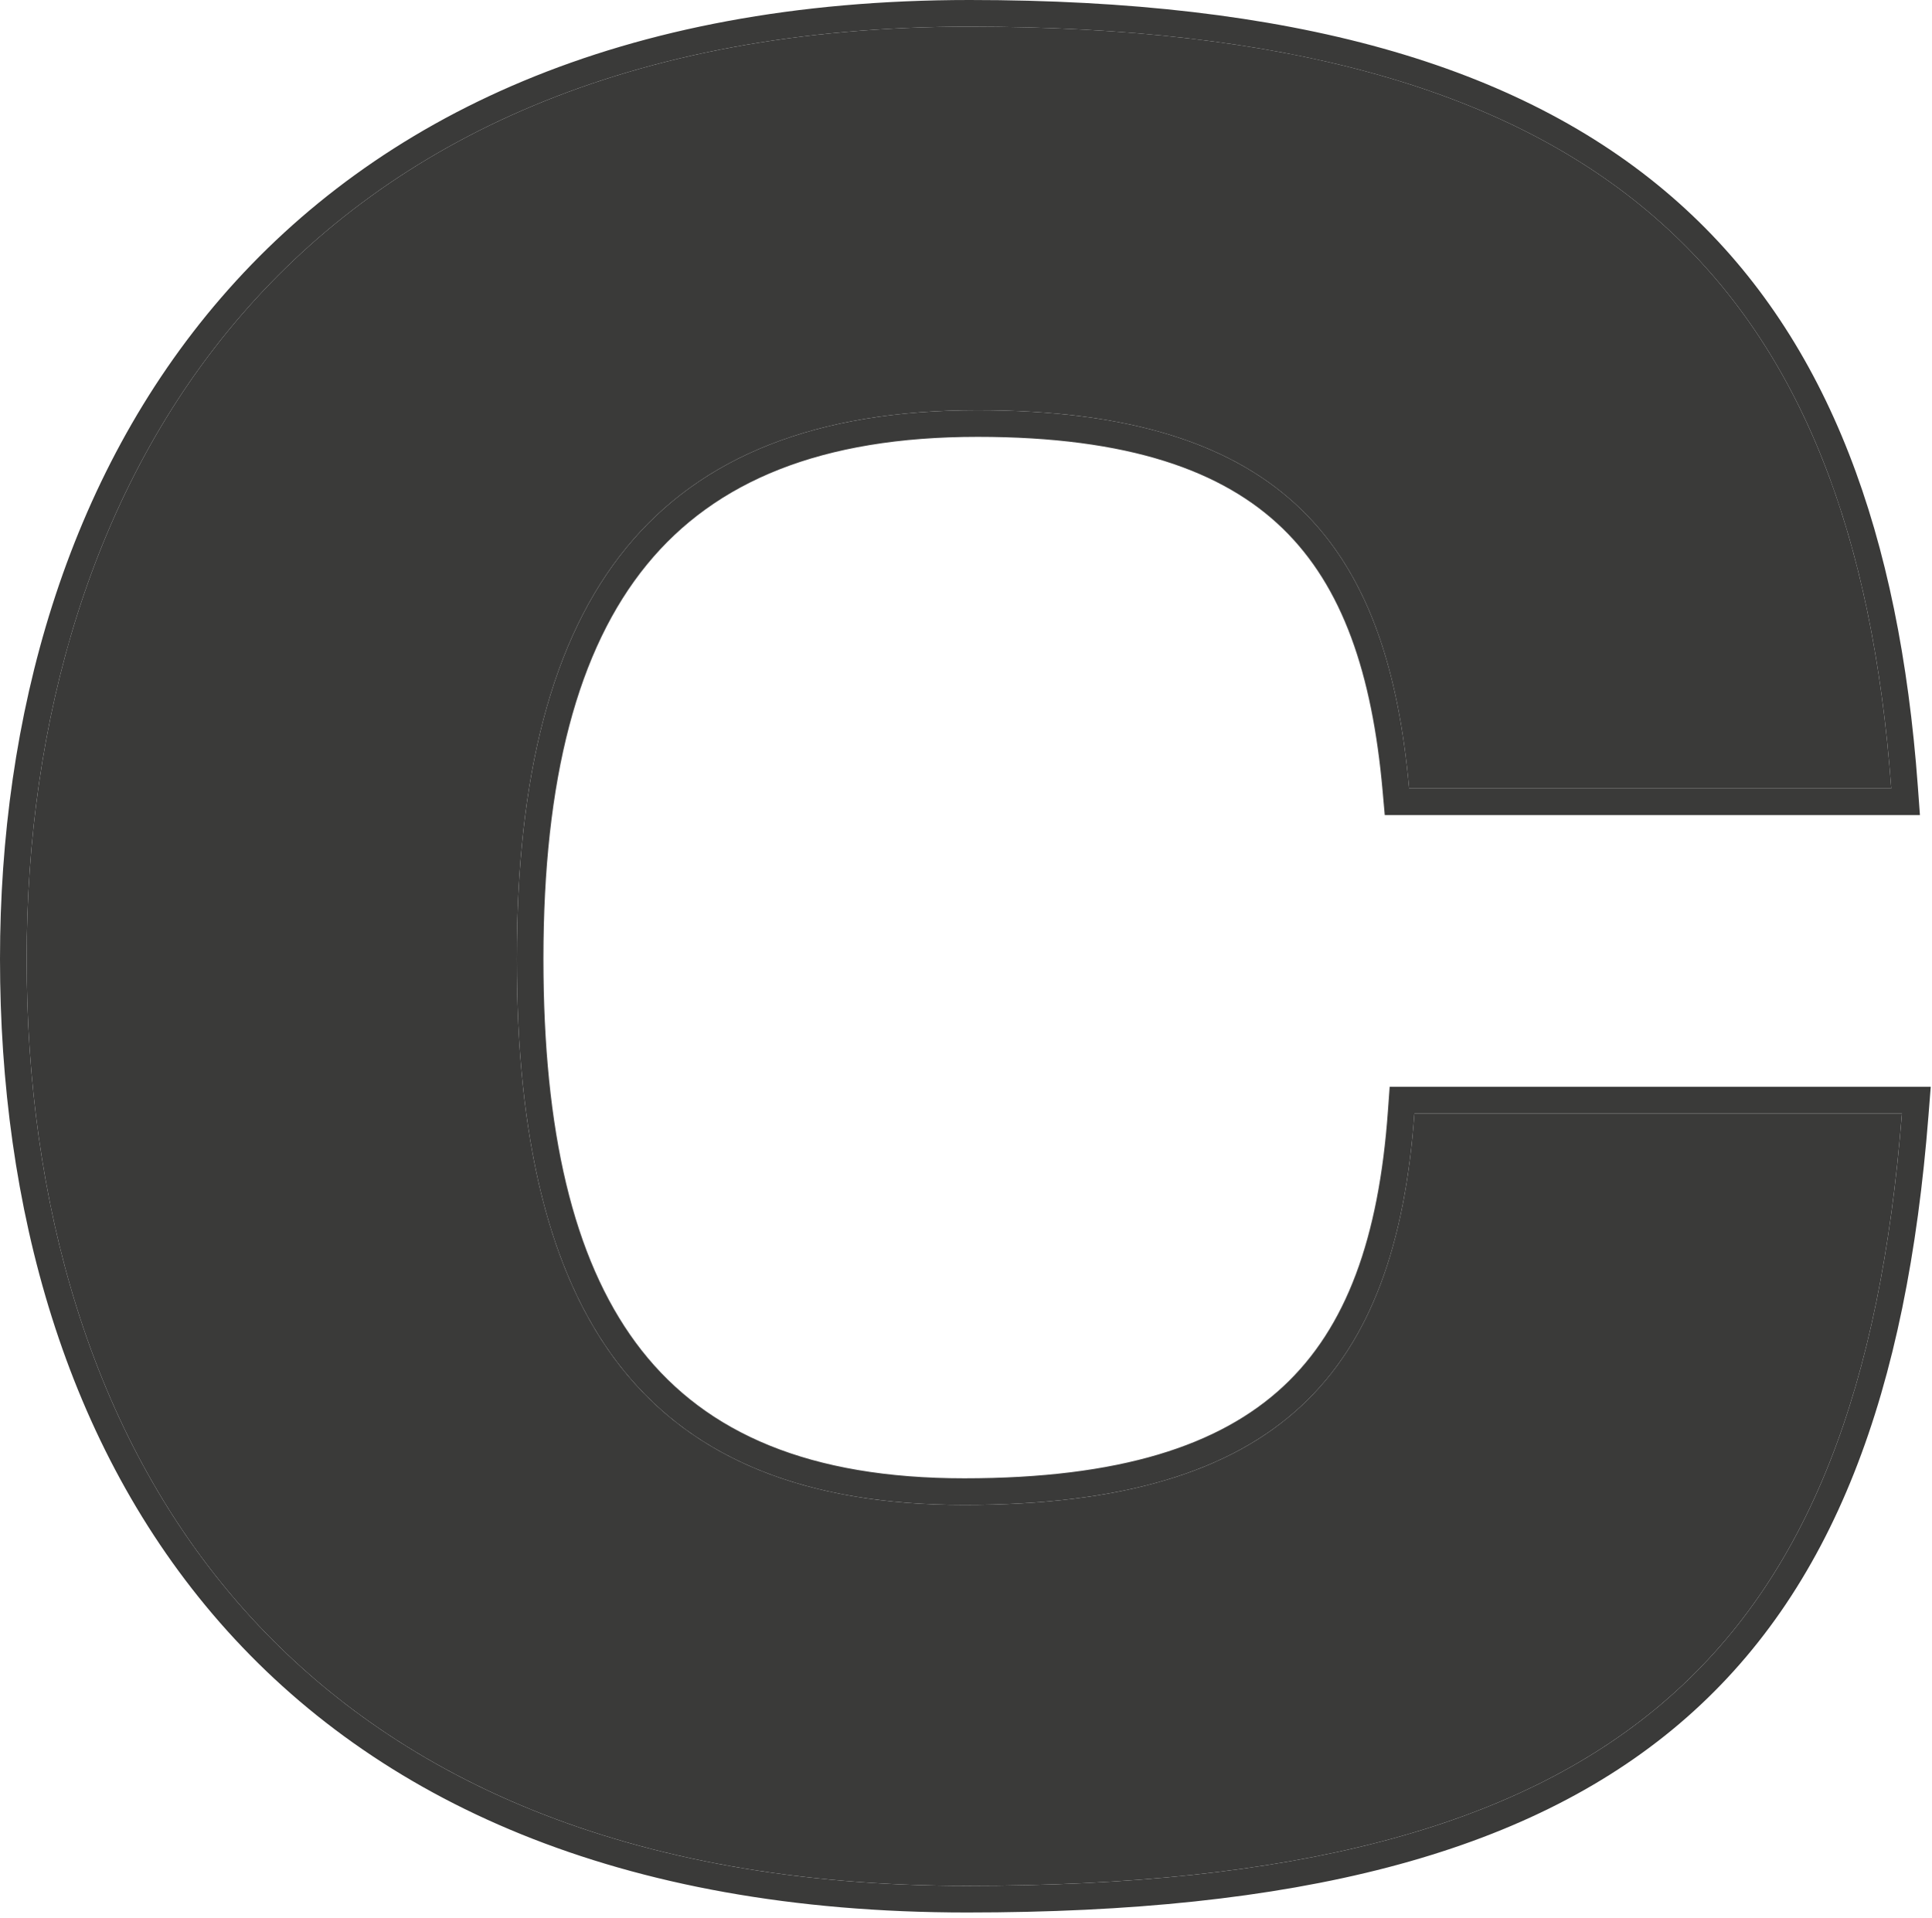
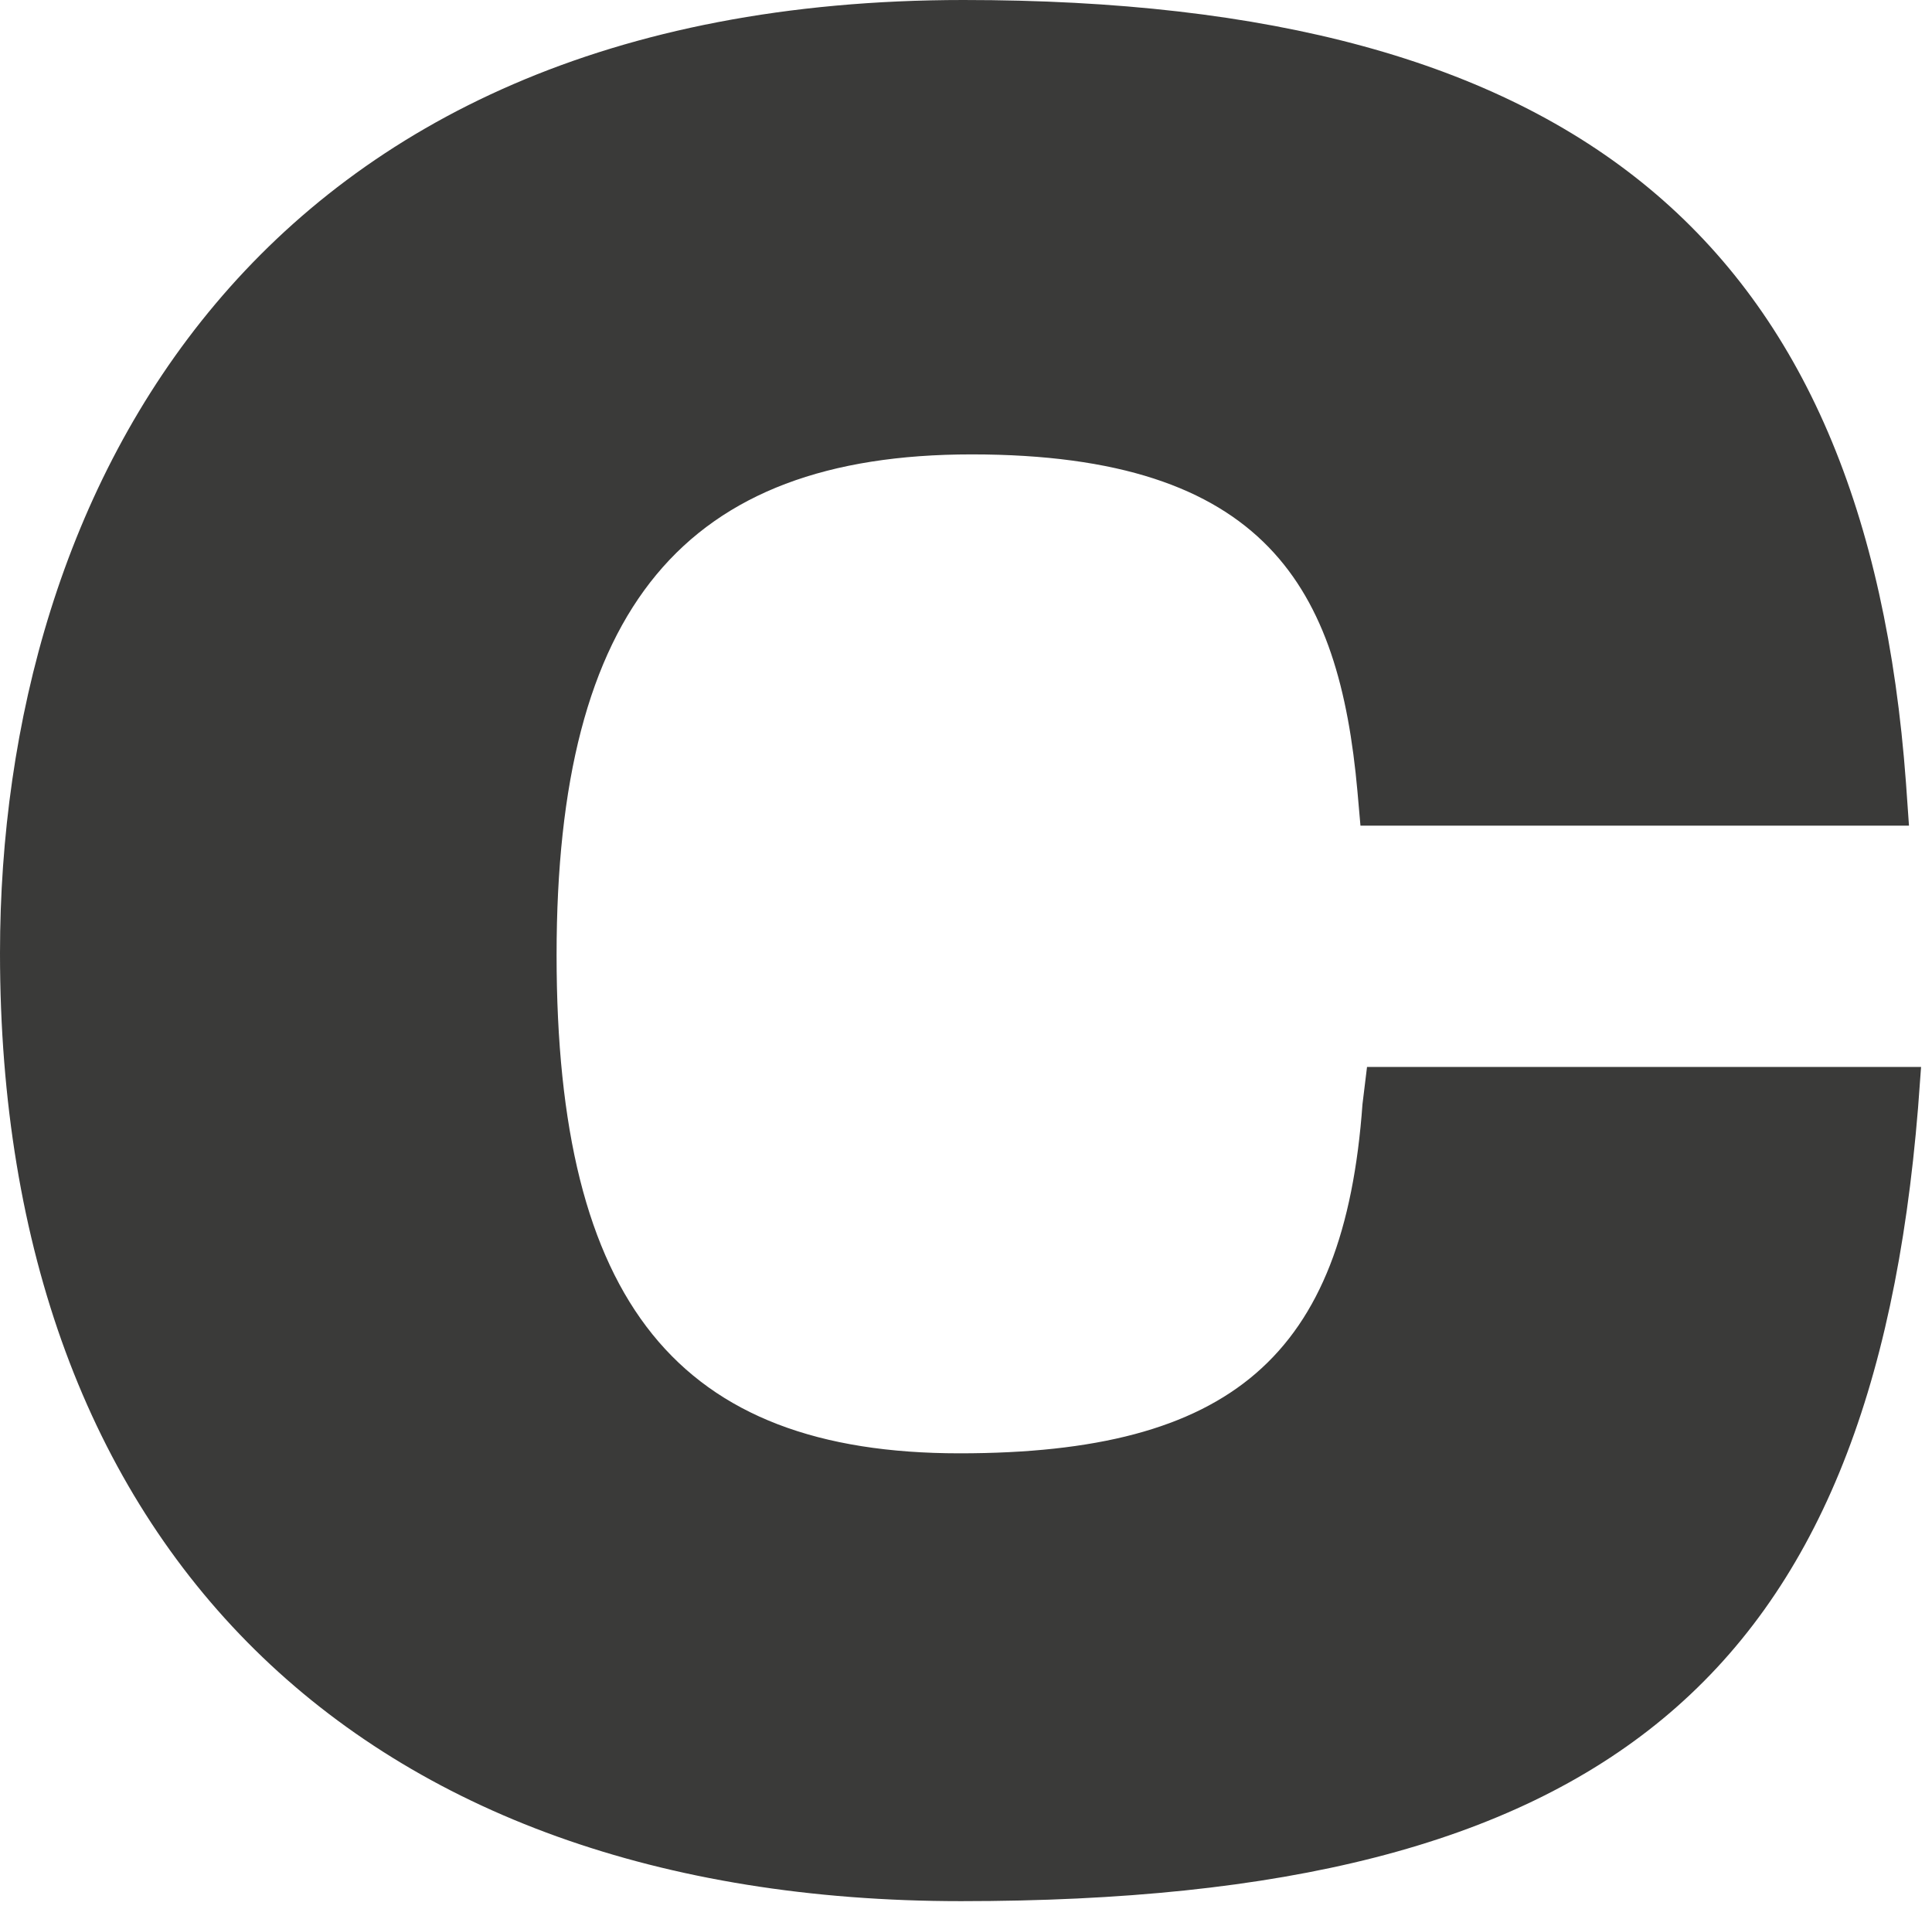
- <svg xmlns="http://www.w3.org/2000/svg" width="145" height="144" viewBox="0 0 145 144" fill="none">
-   <path d="M72.6 141.6C21.2 141.6 2 108.6 2 72.001C2 36.401 21.4 2 72.8 2C120.4 2 139.2 21 142 59.2H105.8C104.2 41.2 96.6 30.8 73.4 30.8C49.2 30.8 38.8 44.6 38.8 72.001C38.8 99.001 48.4 113.001 72.4 113.001C96.2 113.001 104.8 103 106.2 83.6H142.8C139.6 124.4 121.4 141.6 72.6 141.6Z" fill="#3A3A39" />
-   <path d="M38.801 72C38.801 44.6 49.2 30.801 73.4 30.801L74.477 30.808C96.482 31.122 103.987 41.156 105.721 58.362L105.801 59.2H142C139.244 21.597 120.984 2.599 75.011 2.015L72.801 2C21.401 2 2 36.4 2 72C2 108.314 20.901 141.085 71.401 141.595L72.601 141.601C121.4 141.601 139.601 124.4 142.801 83.601H106.2C104.8 103 96.2 113 72.4 113V111C84.067 111 91.569 108.543 96.339 104.11C101.104 99.682 103.522 92.931 104.206 83.456L104.34 81.601H144.964L144.794 83.757C143.176 104.386 137.735 119.523 126.097 129.424C114.503 139.286 97.163 143.601 72.601 143.601C46.447 143.601 28.199 135.186 16.52 121.843C4.883 108.547 0 90.621 0 72C7.03057e-05 53.865 4.94 35.852 16.612 22.343C28.329 8.782 46.621 0 72.801 0C96.816 5.11152e-05 113.986 4.785 125.51 14.764C136.706 24.459 142.224 38.752 143.85 57.251L143.995 59.054L144.152 61.2H103.971L103.809 59.378C103.026 50.572 100.803 44.046 96.308 39.685C91.831 35.343 84.736 32.801 73.4 32.801C61.686 32.801 53.701 36.125 48.573 42.392C43.376 48.744 40.801 58.49 40.801 72L40.808 73.239C40.952 85.936 43.34 95.236 48.173 101.39C53.079 107.636 60.802 111 72.4 111V113C48.776 113 39.104 99.435 38.808 73.257L38.801 72Z" fill="#3A3A39" />
+ <svg xmlns="http://www.w3.org/2000/svg" width="116" height="115" viewBox="0 0 116 115" fill="none">
+   <path d="M81.805 66.291C80.717 81.412 73.912 87.249 57.611 87.249C40.706 87.249 33.418 78.176 33.418 57.339C33.418 36.502 41.099 27.279 58.337 27.279C76.059 27.279 80.414 35.353 81.503 47.511L81.684 49.567H114.618L114.437 46.996C112.048 14.516 94.598 0 57.853 0C15.212 0 0 29.577 0 57.218C0 92.844 21.563 114.134 57.702 114.134C96.291 114.134 112.38 100.767 115.163 66.503L115.344 64.053H82.078L81.805 66.291Z" fill="#3A3A39" />
</svg>
